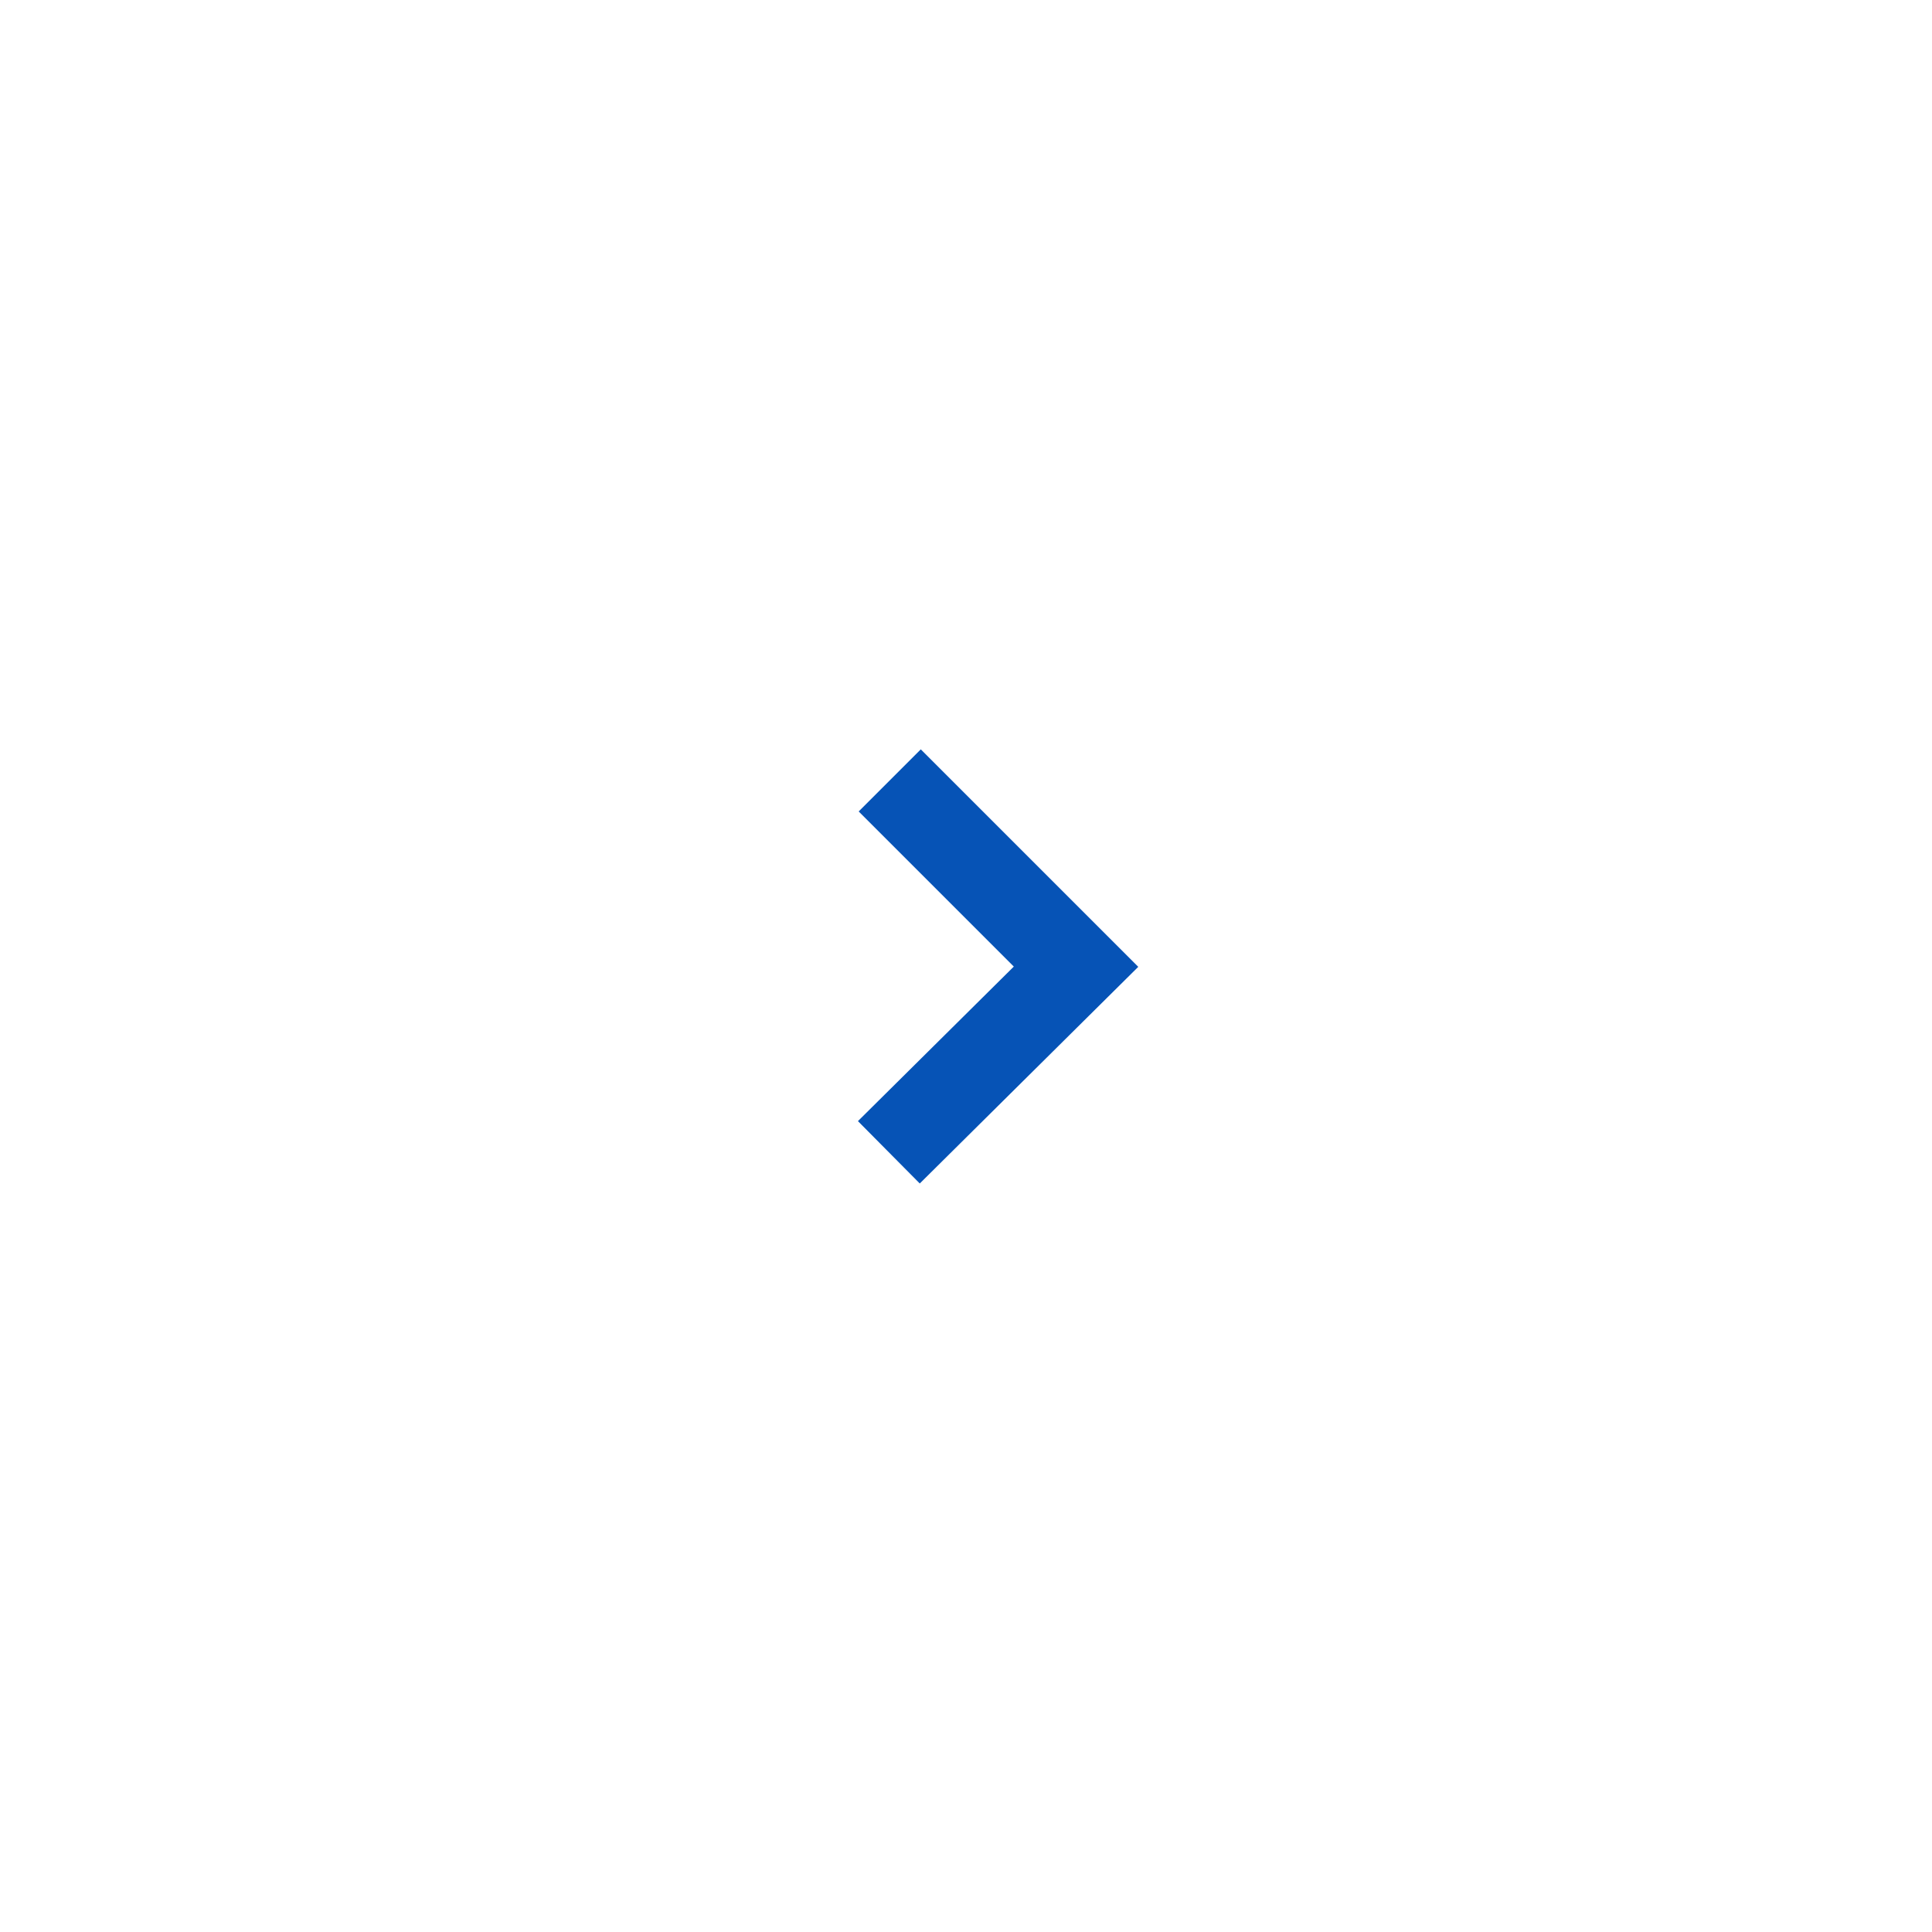
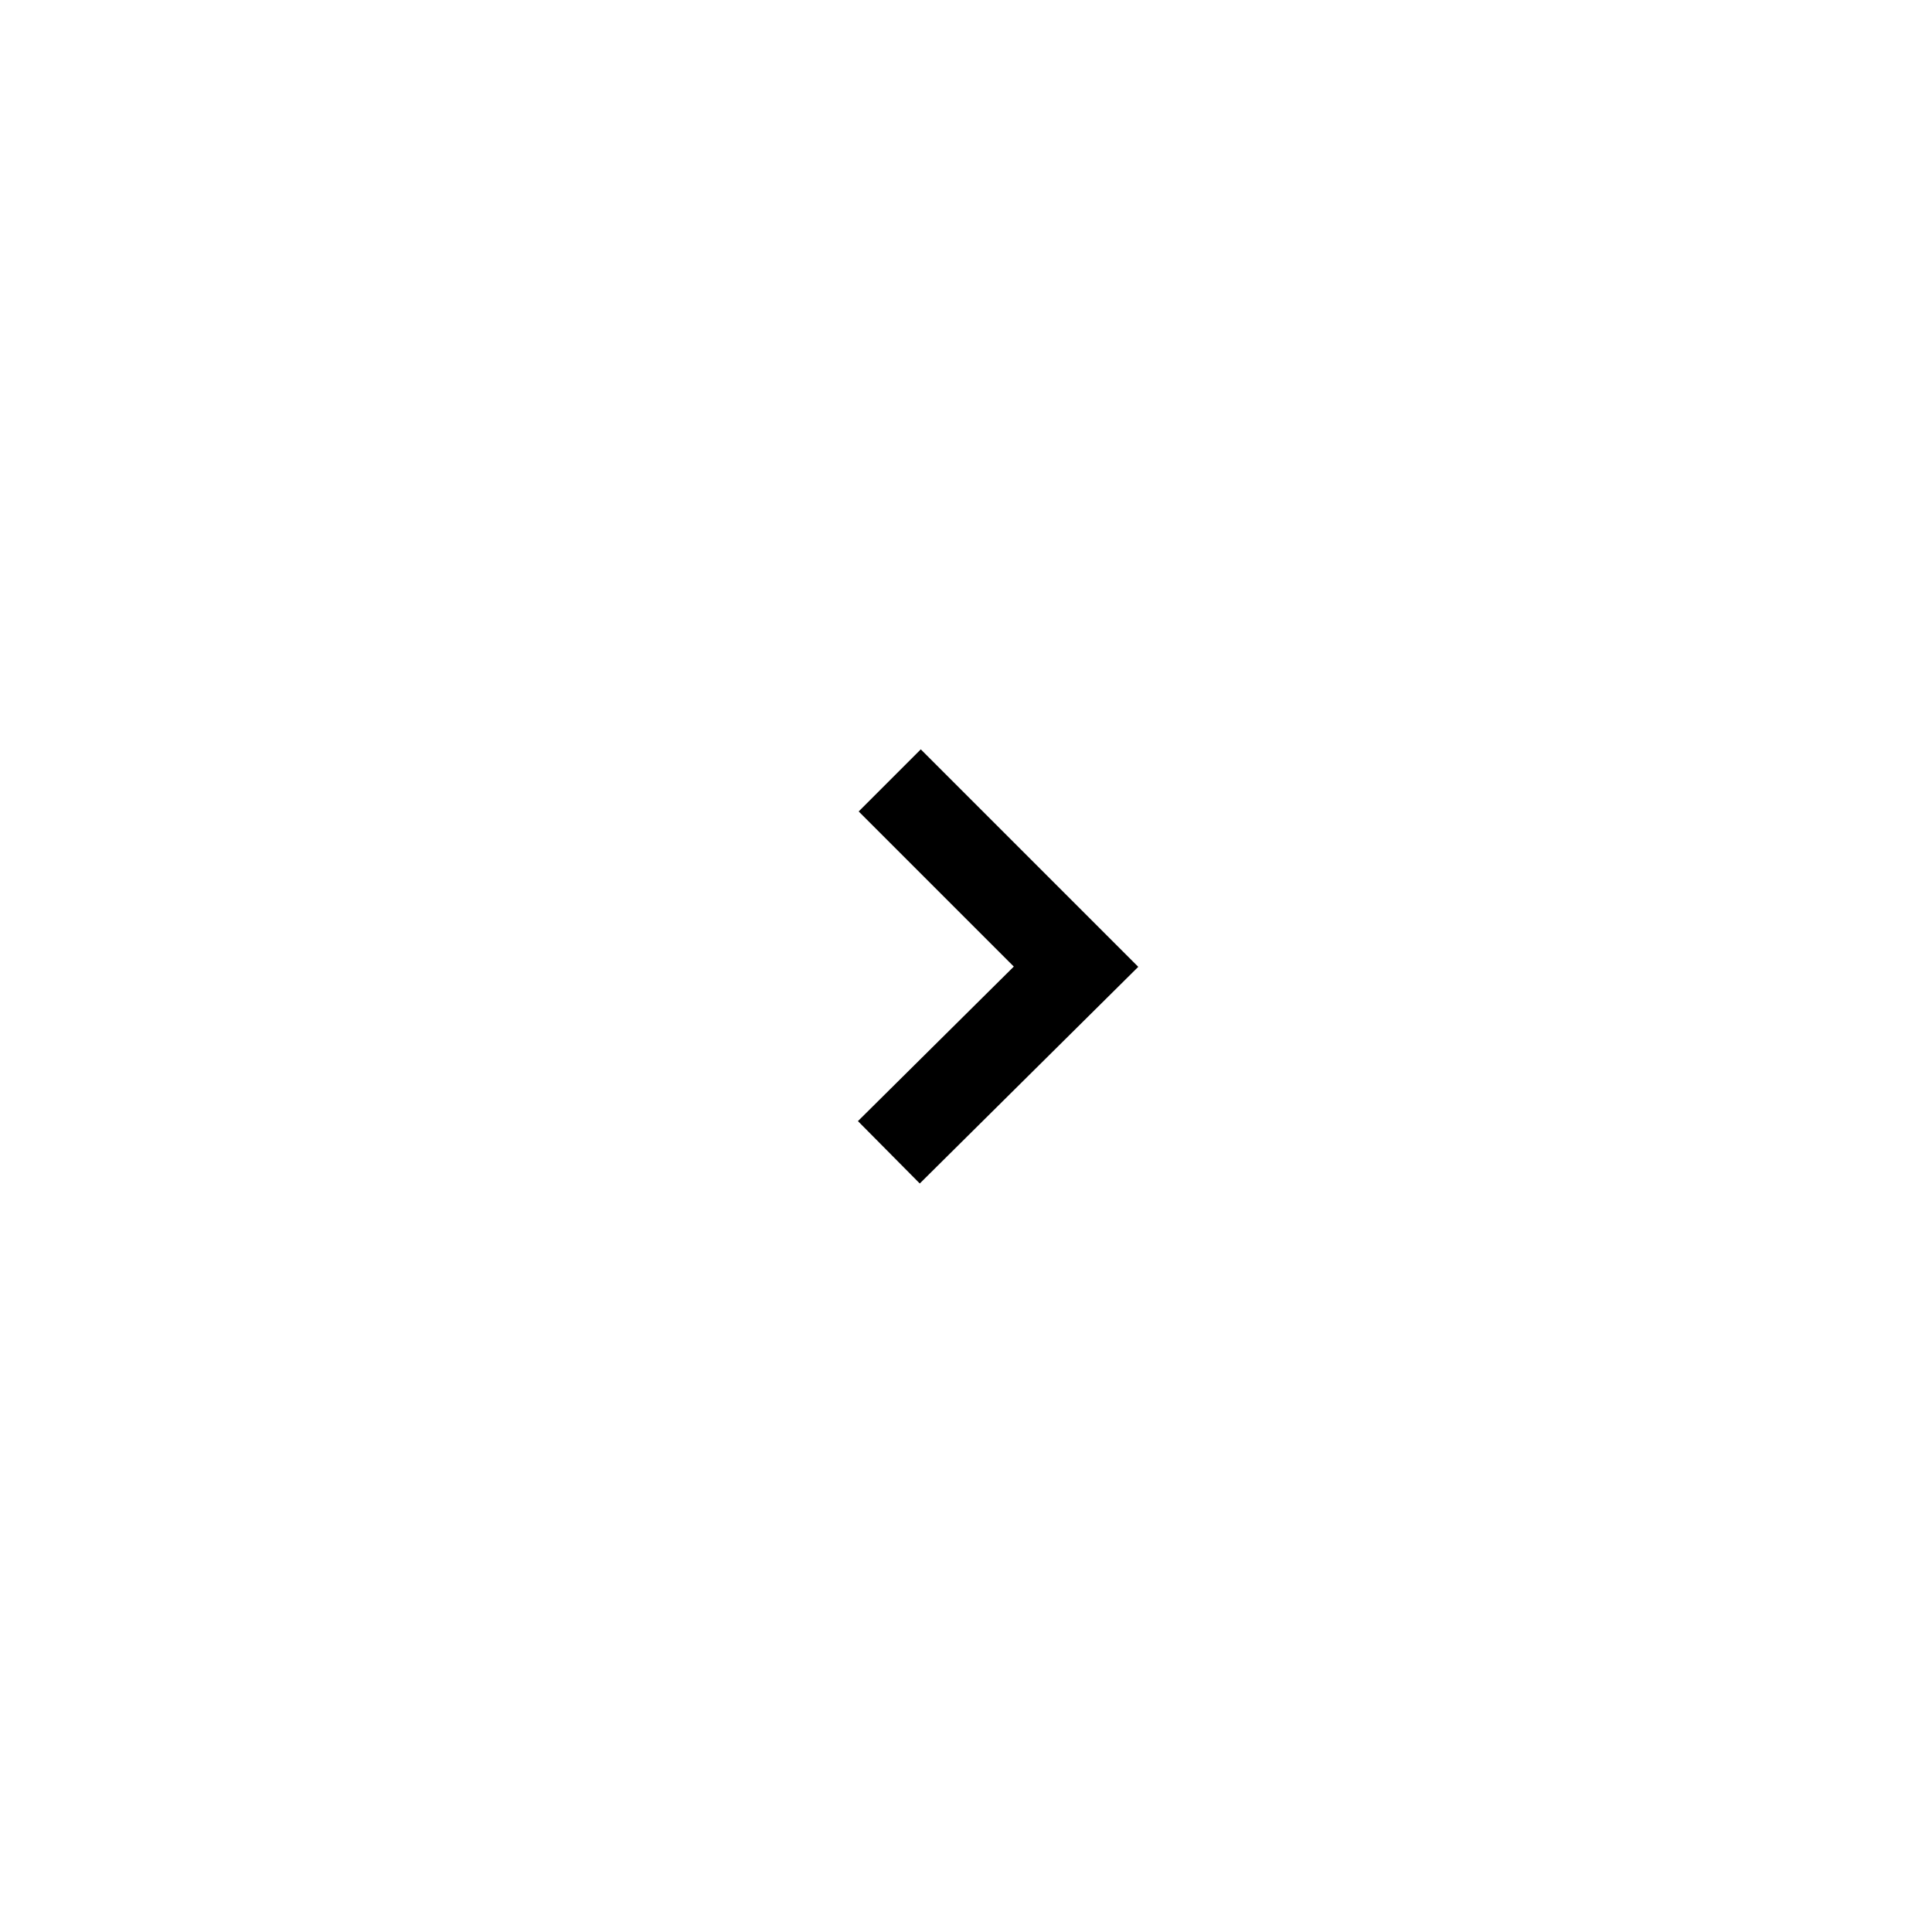
<svg xmlns="http://www.w3.org/2000/svg" width="44" height="44" viewBox="0 0 44 44">
  <g id="ArrowRightBlueHover" stroke="none" stroke-width="1" fill="none" fill-rule="evenodd">
-     <path d="M20.243 26.243L24.506 22.016L20.263 17.773" stroke="#0653b6" stroke-width="2" />
+     <path d="M20.243 26.243L24.506 22.016L20.263 17.773" stroke="currentColor" stroke-width="2" />
  </g>
</svg>
